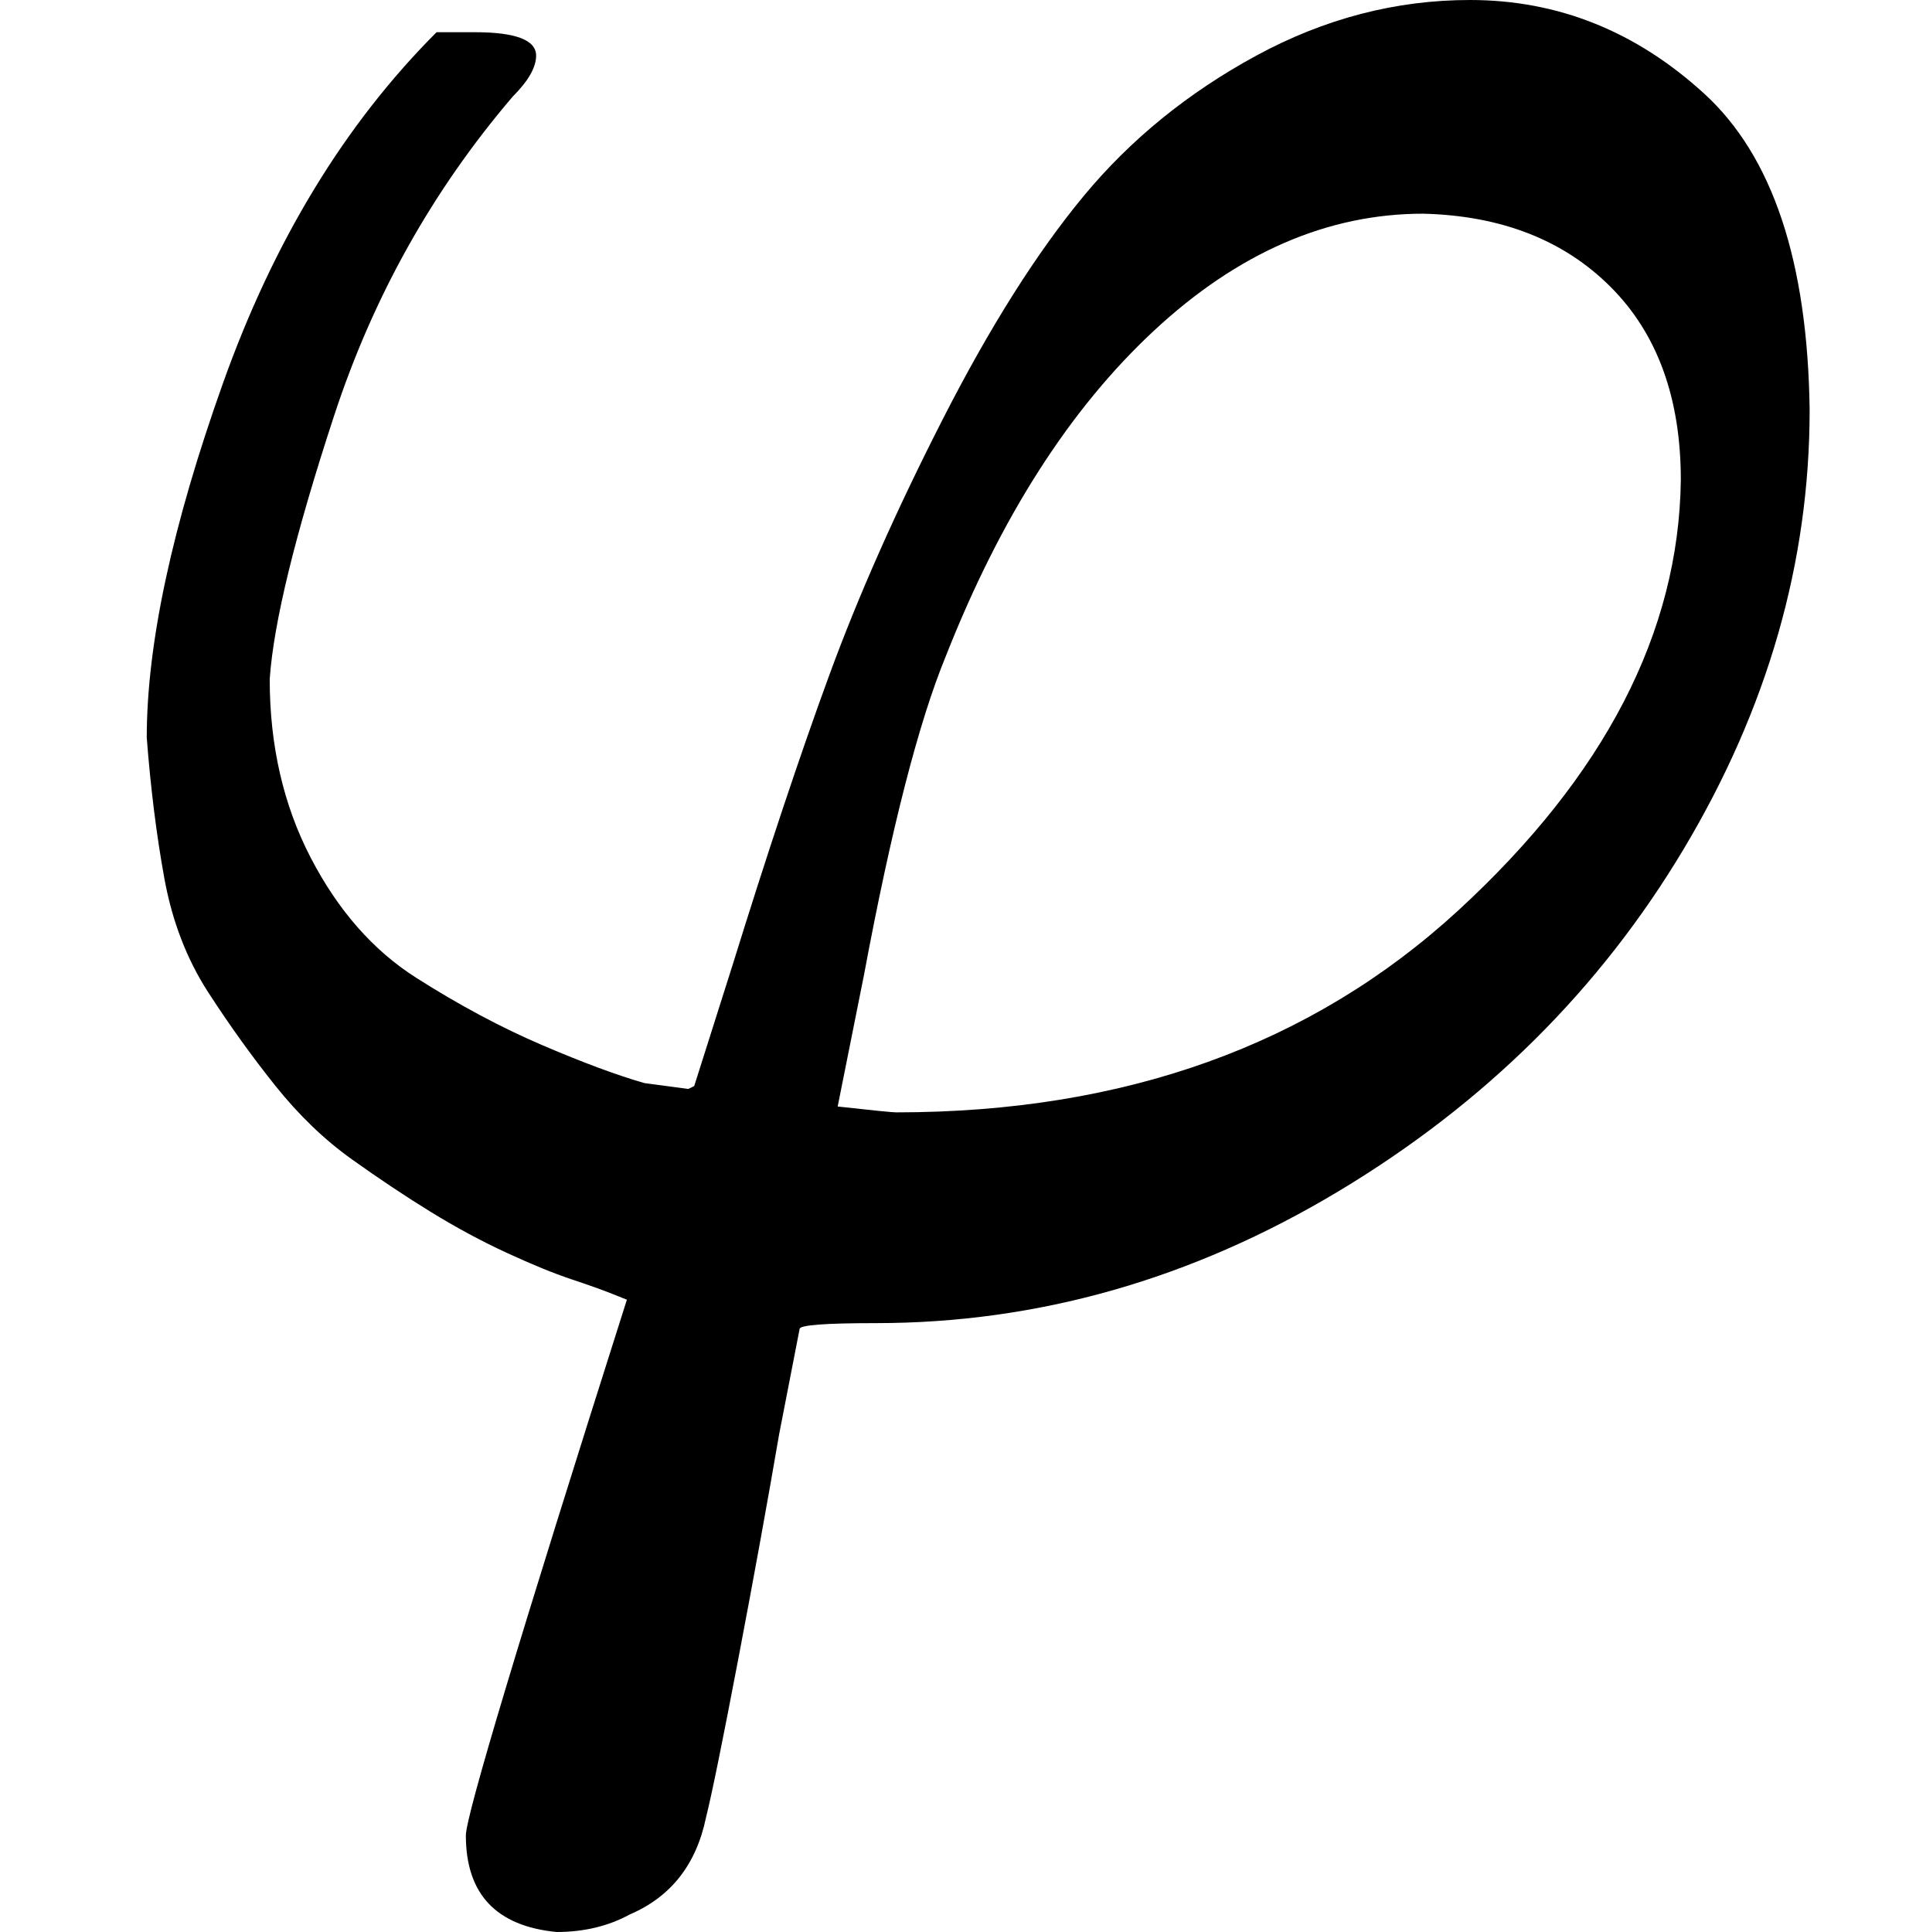
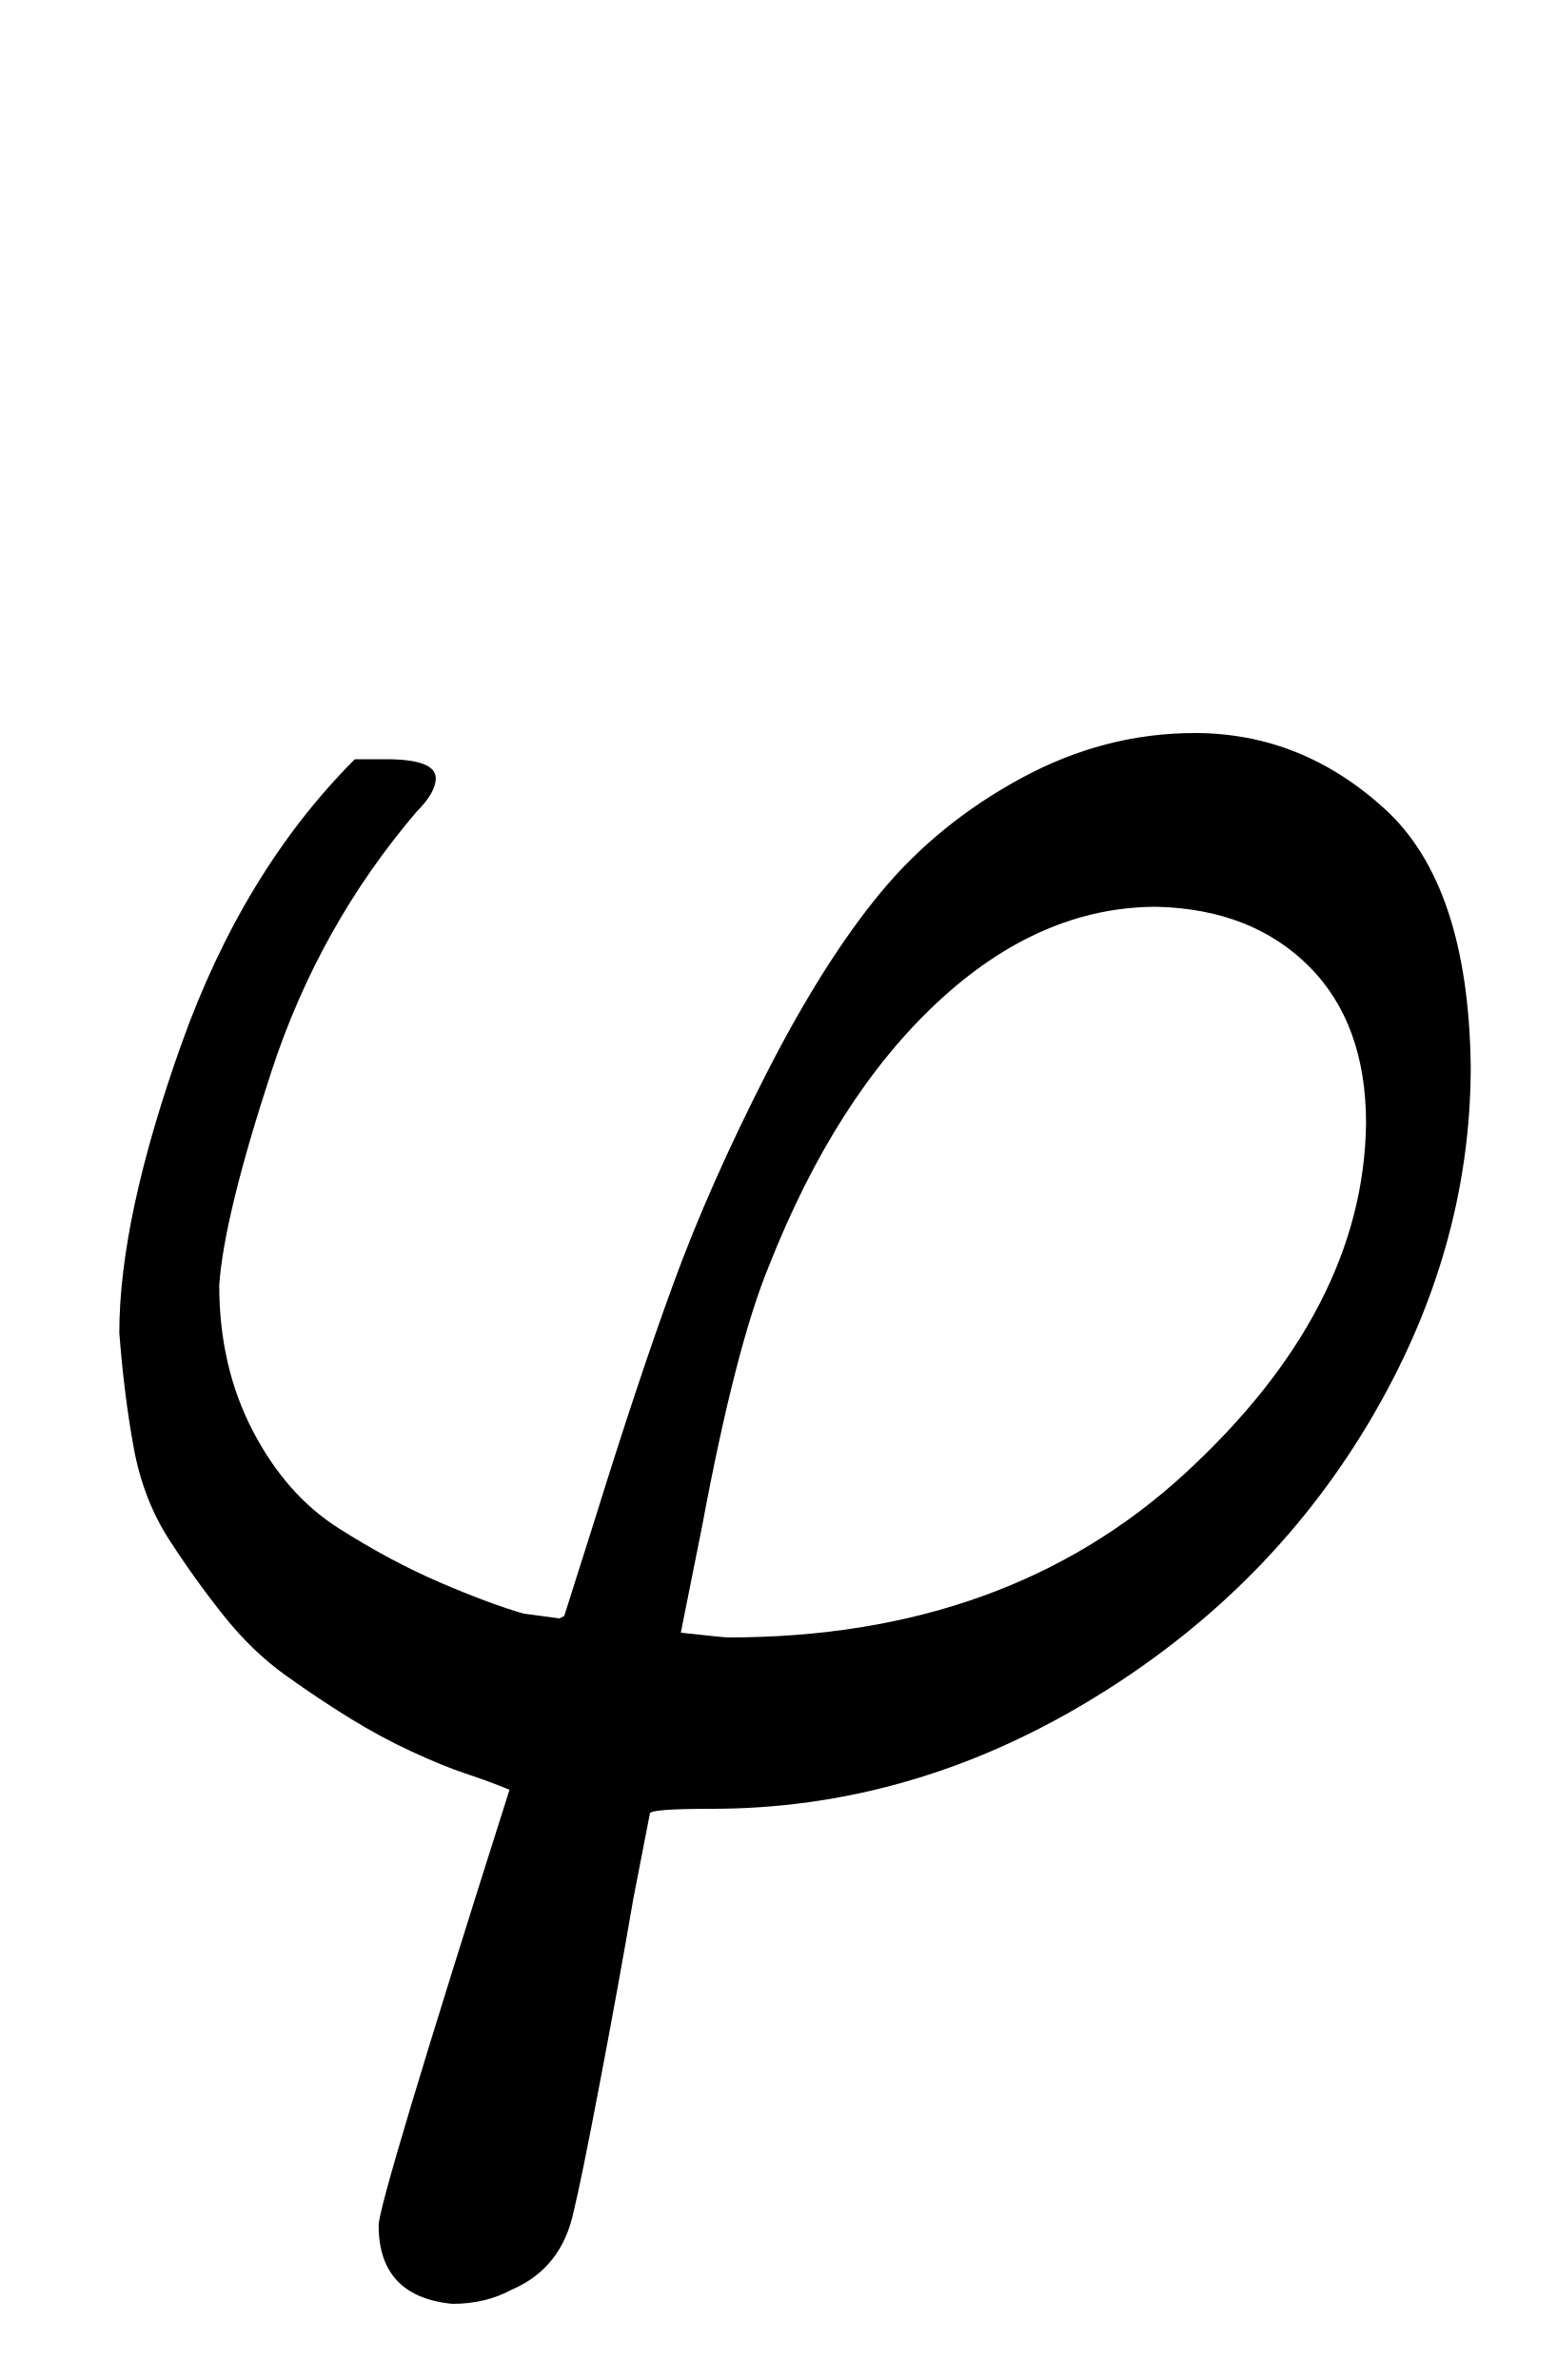
- <svg xmlns="http://www.w3.org/2000/svg" xmlns:xlink="http://www.w3.org/1999/xlink" style="vertical-align:-.493ex" width="1.48ex" height="1.493ex" viewBox="0 -442 654 660">
+ <svg xmlns="http://www.w3.org/2000/svg" xmlns:xlink="http://www.w3.org/1999/xlink" style="vertical-align:-.566ex" width="1.48ex" height="2.262ex" viewBox="0 -750 654 1000">
  <defs>
    <path id="a" d="M92 210q0-34 14-61t36-41 43-23 35-13l15-2 2 1 13 41q18 58 33 99t39 88 48 76 59 48 73 19q45 0 80-32t36-108q0-78-43-150T457 35 299-10q-26 0-26-2l-7-36q-6-35-14-77t-11-54q-5-24-26-33-11-6-25-6-31 3-31 33 0 10 55 183l-5 2q-5 2-14 5t-22 9-26 14-27 18-26 25-23 32-15 39-6 48q0 48 26 121t73 120h13q21 0 21-8 0-6-8-14-41-48-61-109t-22-90Zm482 68q0 42-24 66t-64 25q-49 0-92-40t-71-111q-14-34-28-109l-9-45q18-2 20-2 117 0 192 69t76 147Z" />
  </defs>
  <g stroke="currentColor" fill="currentColor" stroke-width="0">
    <use data-c="1D711" xlink:href="#a" transform="scale(1 -1)" />
  </g>
</svg>
